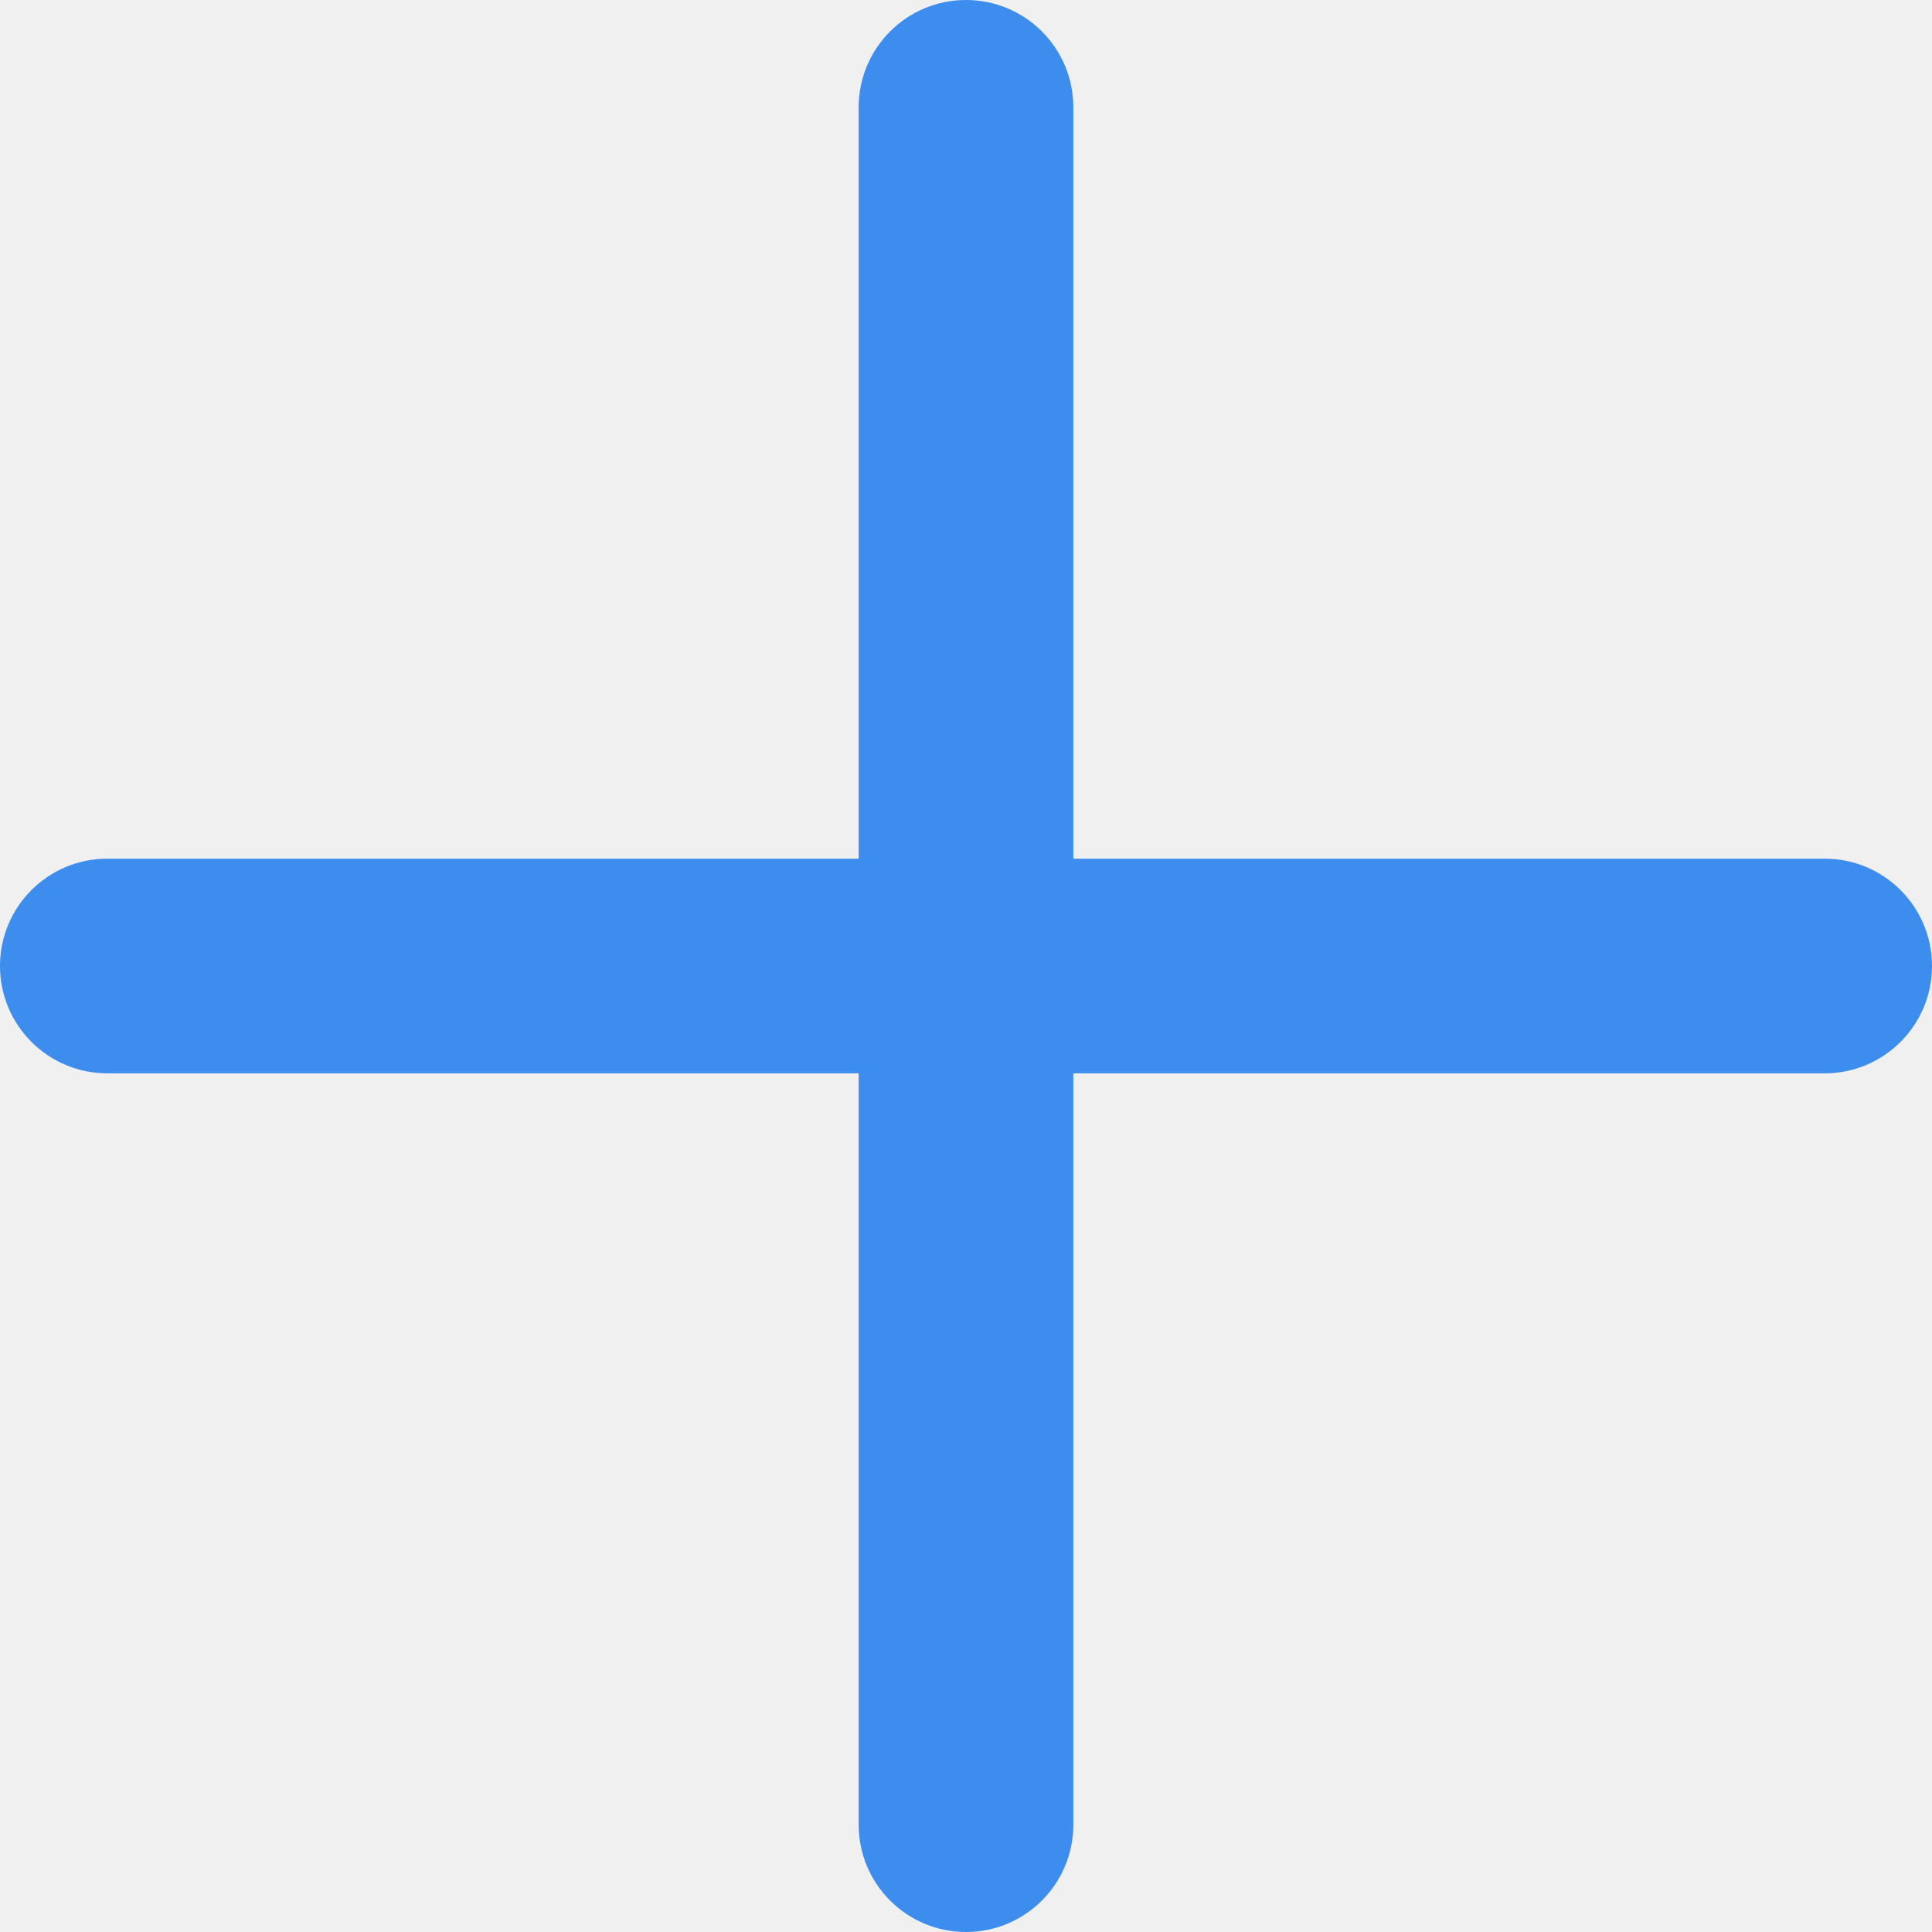
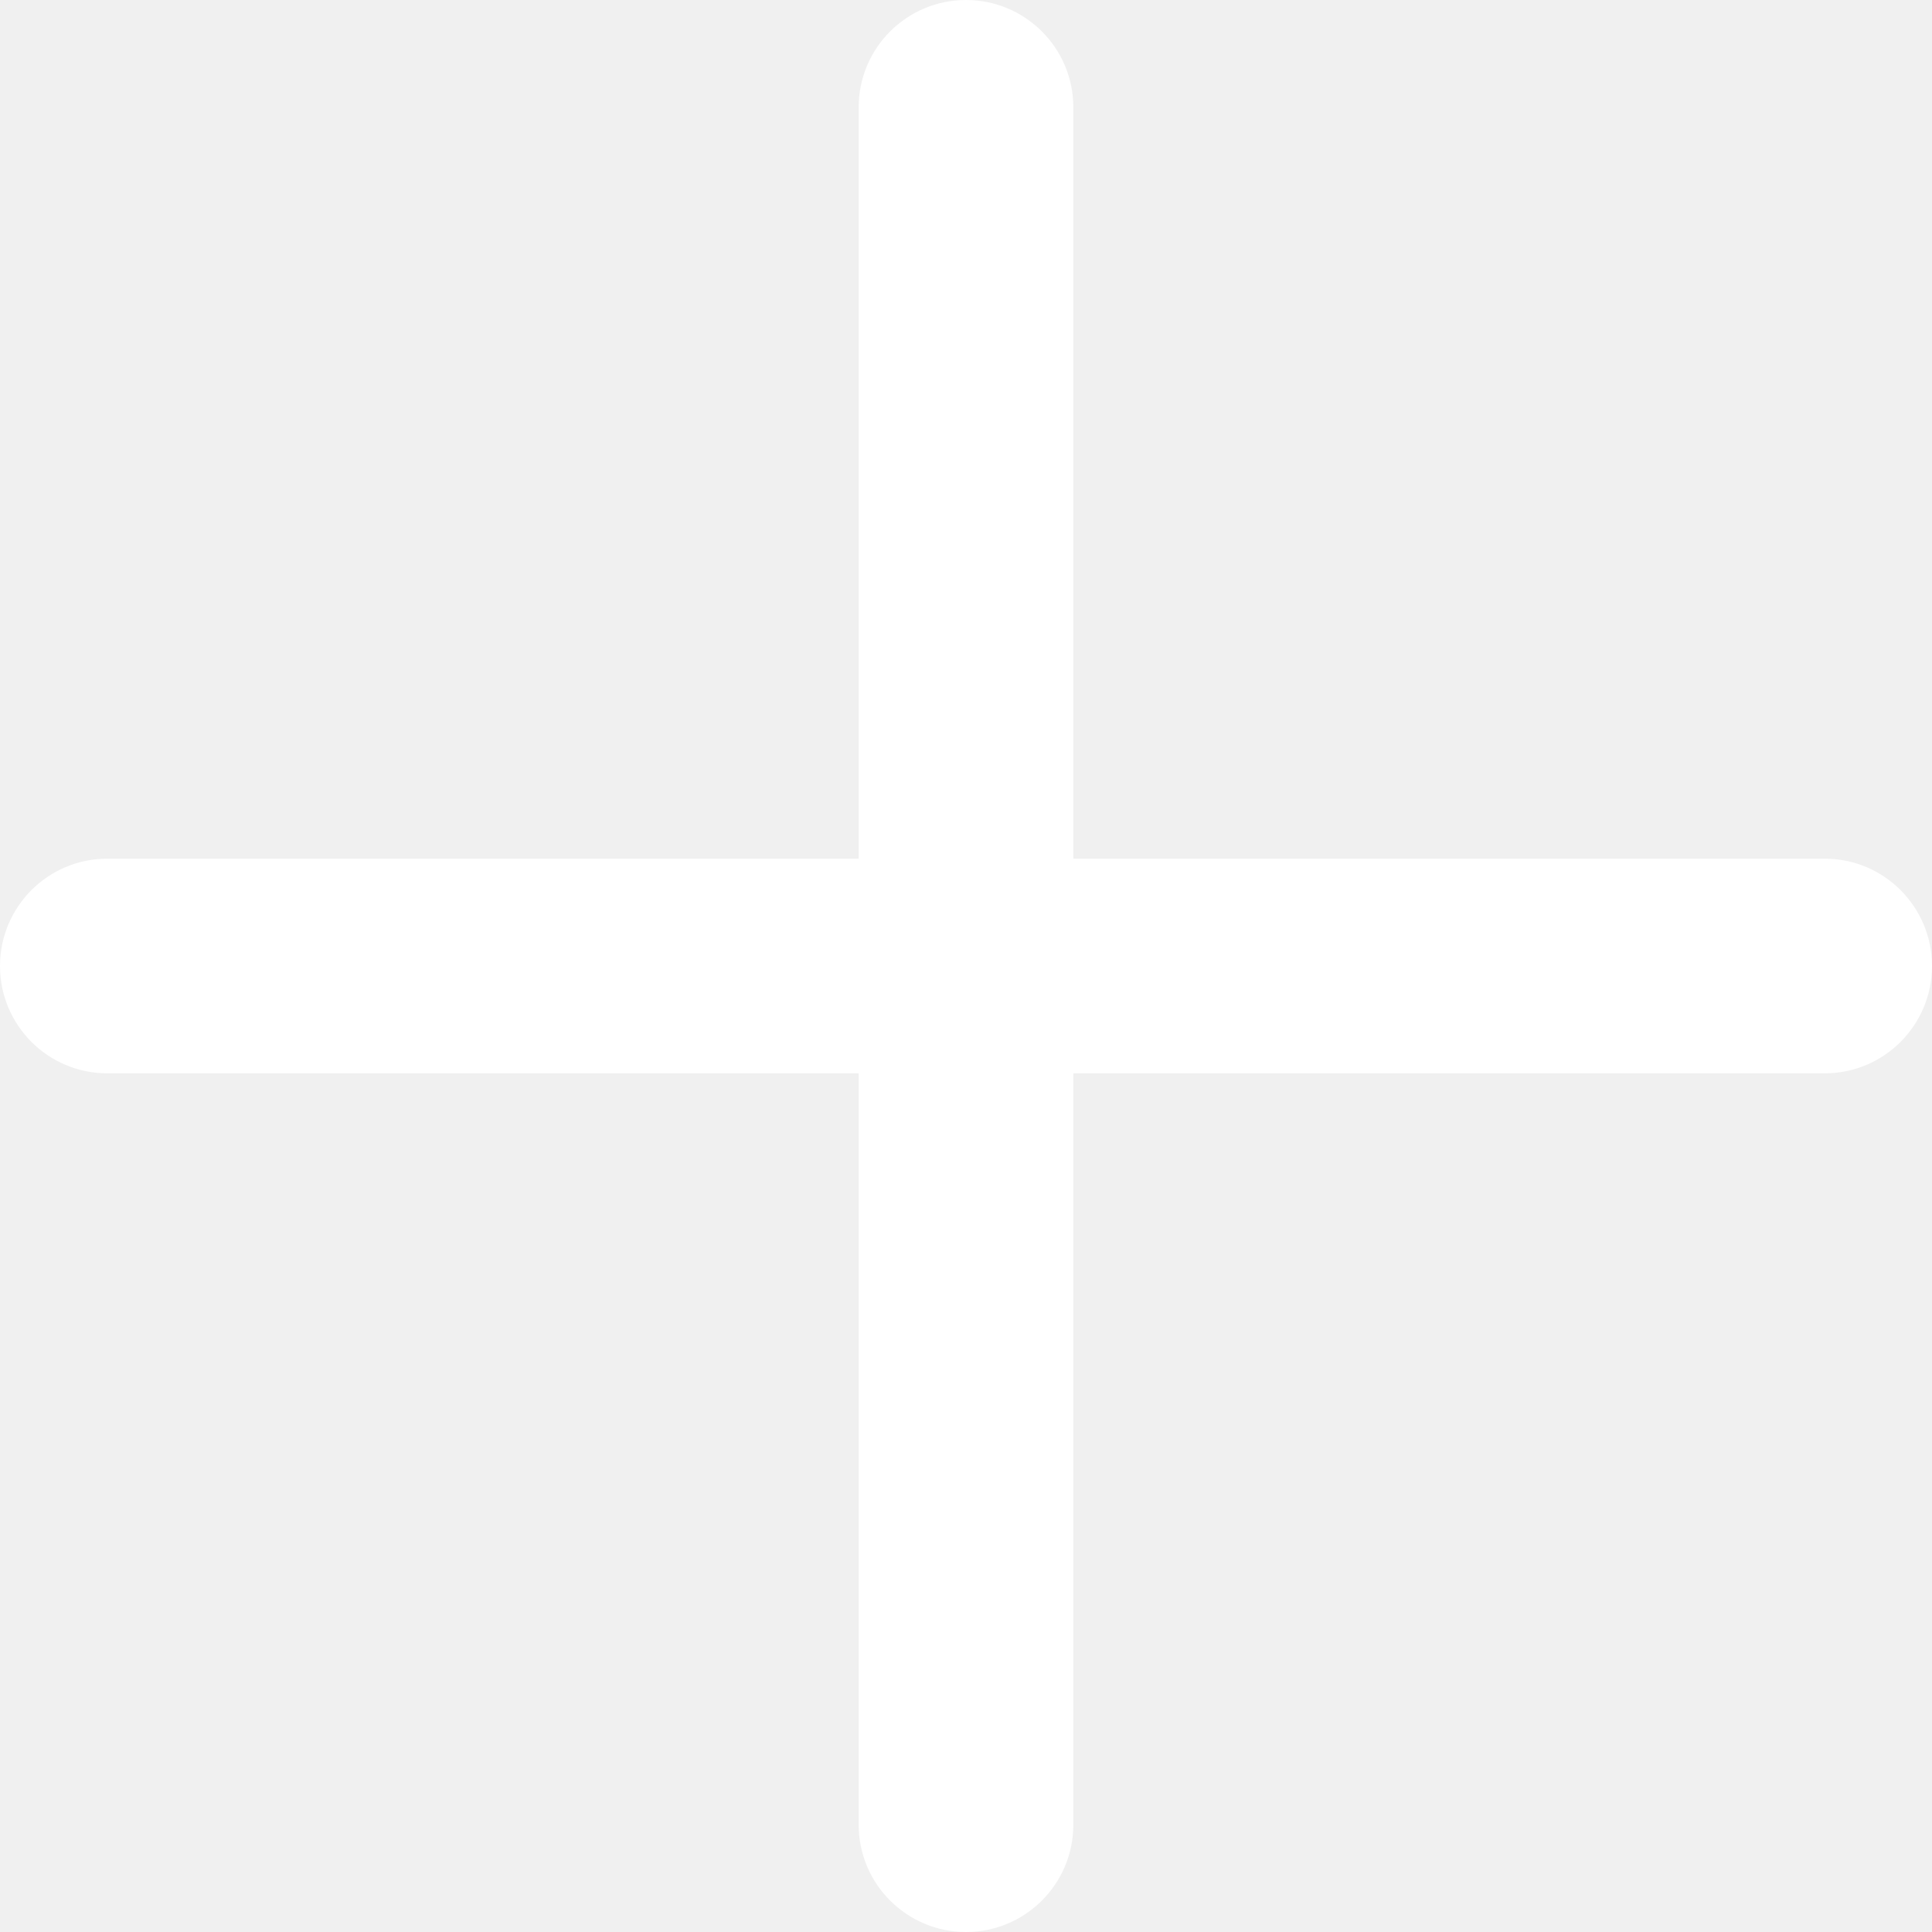
<svg xmlns="http://www.w3.org/2000/svg" width="18px" height="18px" viewBox="0 0 18 18" version="1.1">
  <defs />
  <g id="Dashboard" stroke="none" stroke-width="1" fill="none" fill-rule="evenodd" transform="translate(-955, -136)">
-     <g id="signal-opportunities-list" transform="translate(58, 119)" fill="#3C8DED">
+     <g id="signal-opportunities-list" transform="translate(58, 119)" fill="#fff">
      <g id="add-opportunity-button" transform="translate(680, 0)">
        <g id="add" transform="translate(217, 17)">
          <rect id="Rectangle-9-Copy" x="0" y="8" width="18" height="2" rx="1" />
          <rect id="Rectangle-9-Copy" transform="translate(9, 9) rotate(90) translate(-9, -9) " x="0" y="8" width="18" height="2" rx="1" />
        </g>
      </g>
    </g>
  </g>
</svg>
